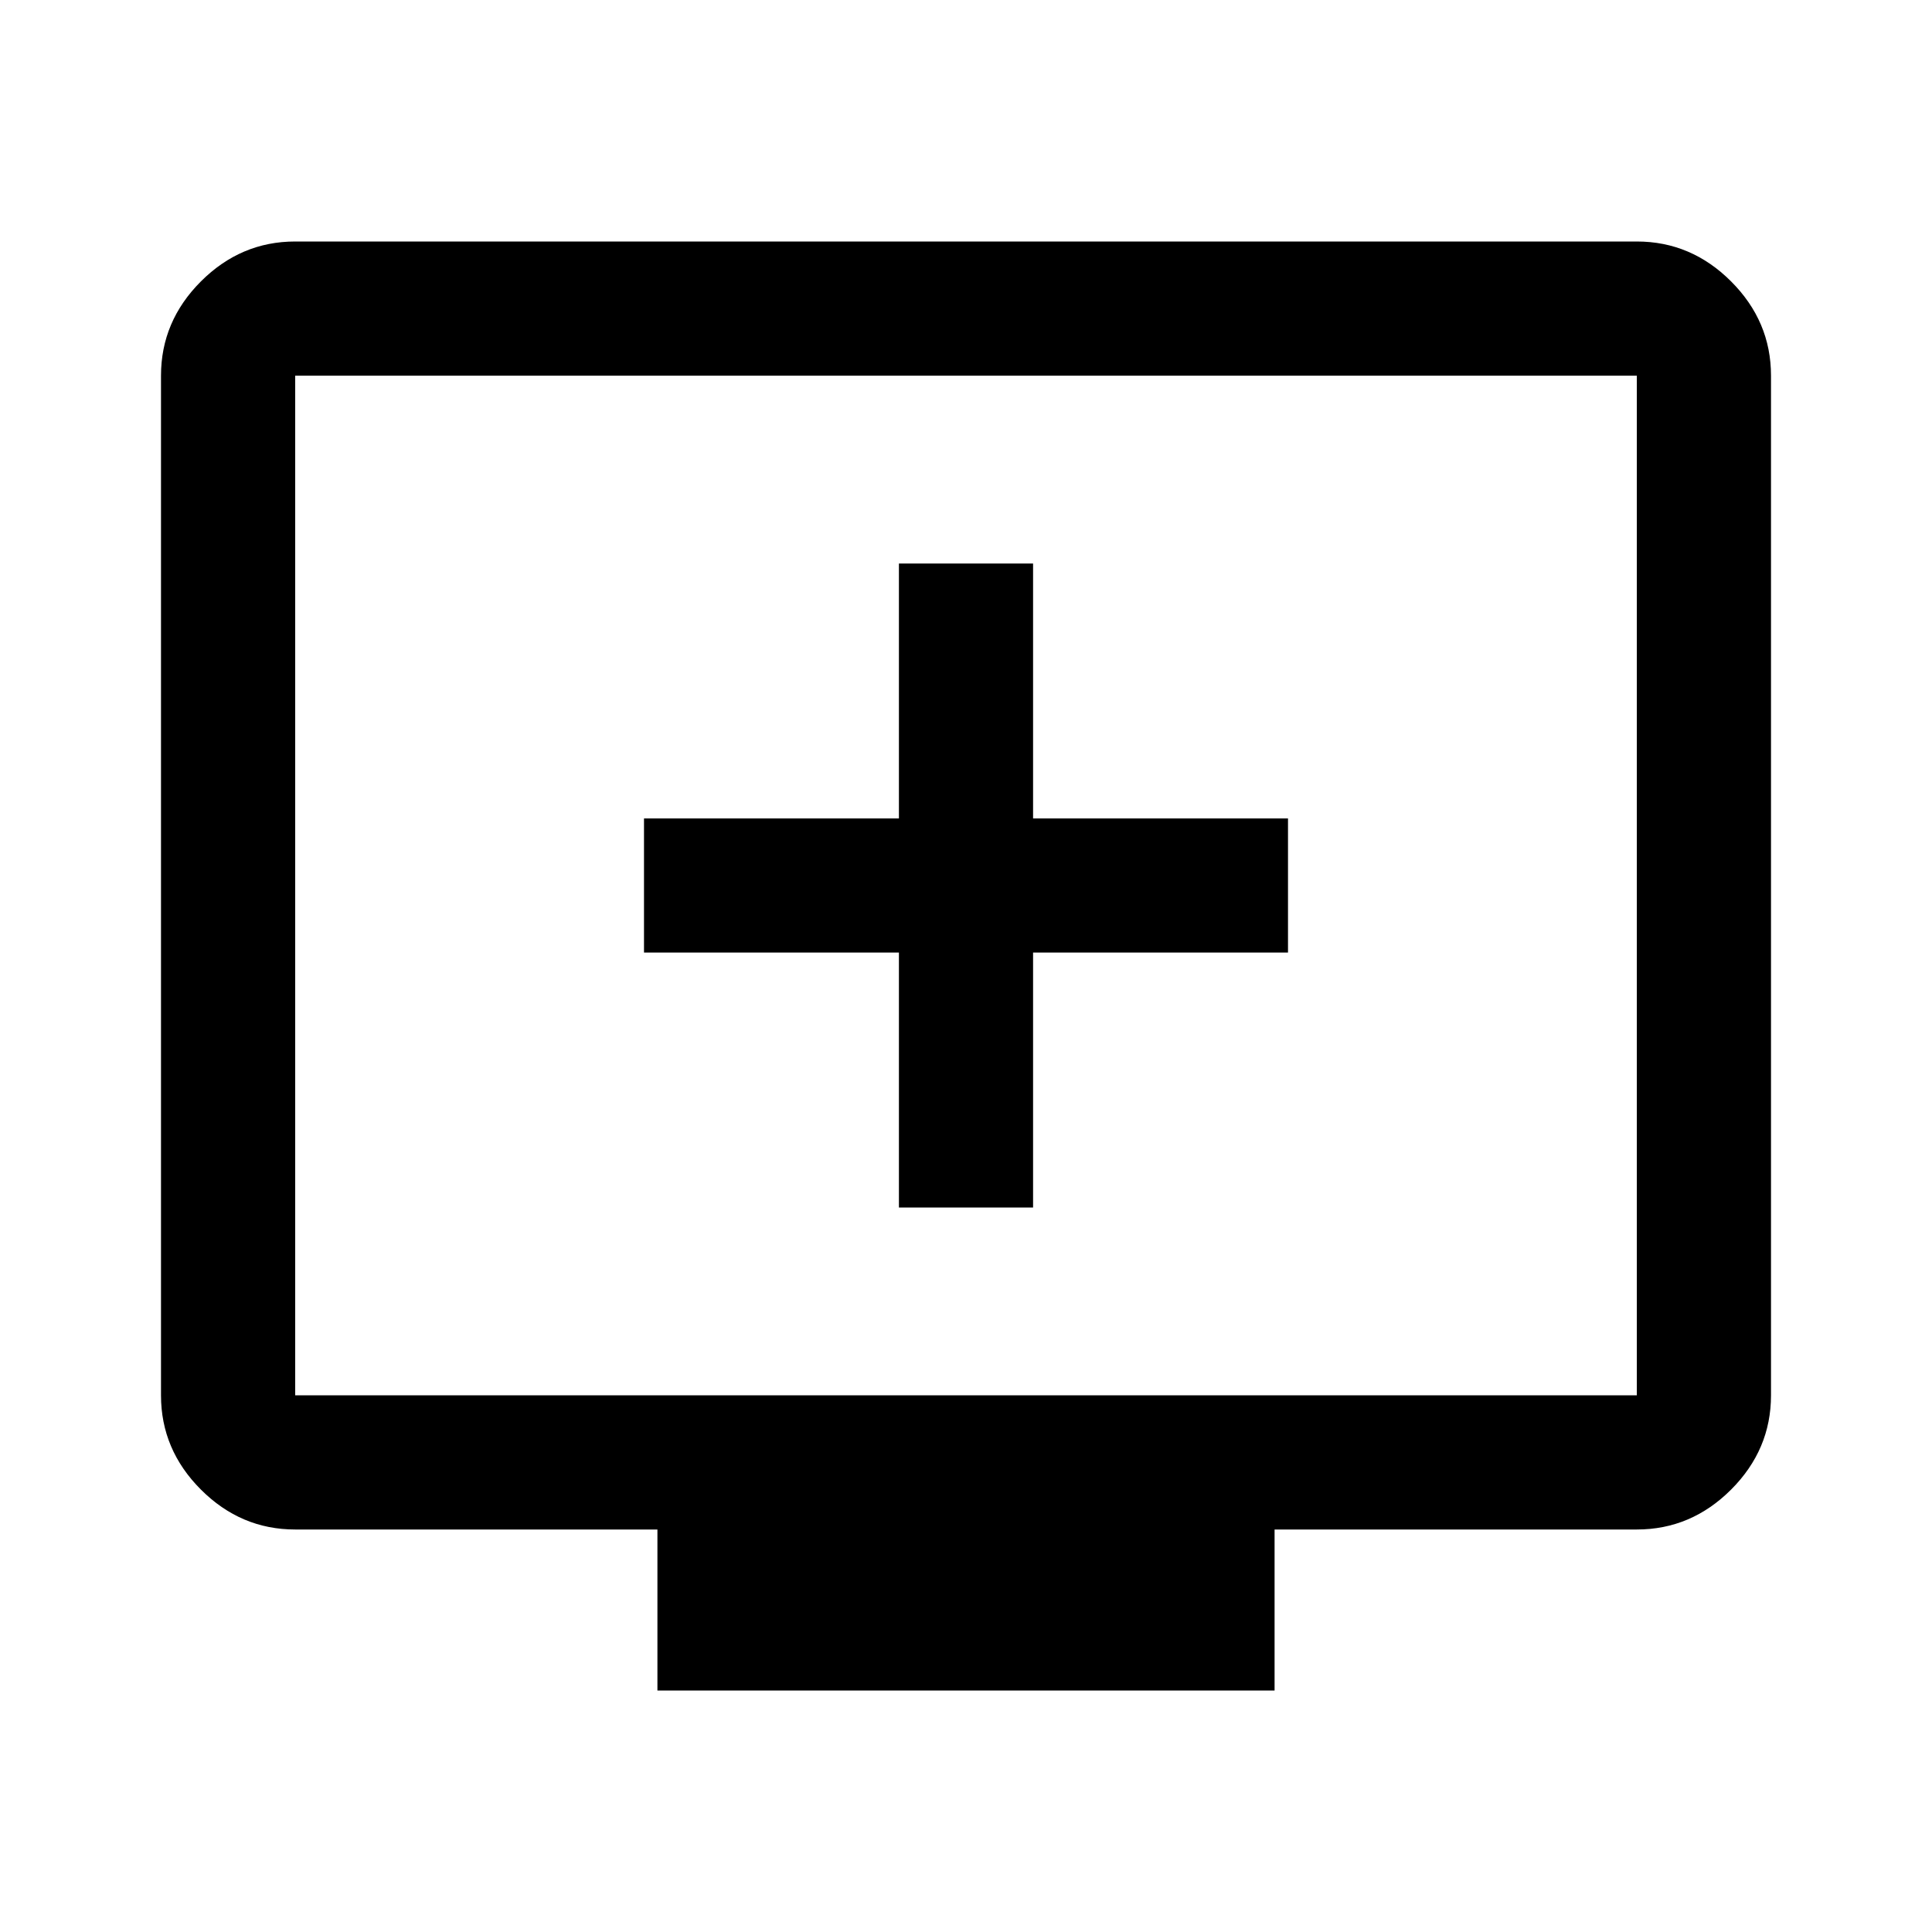
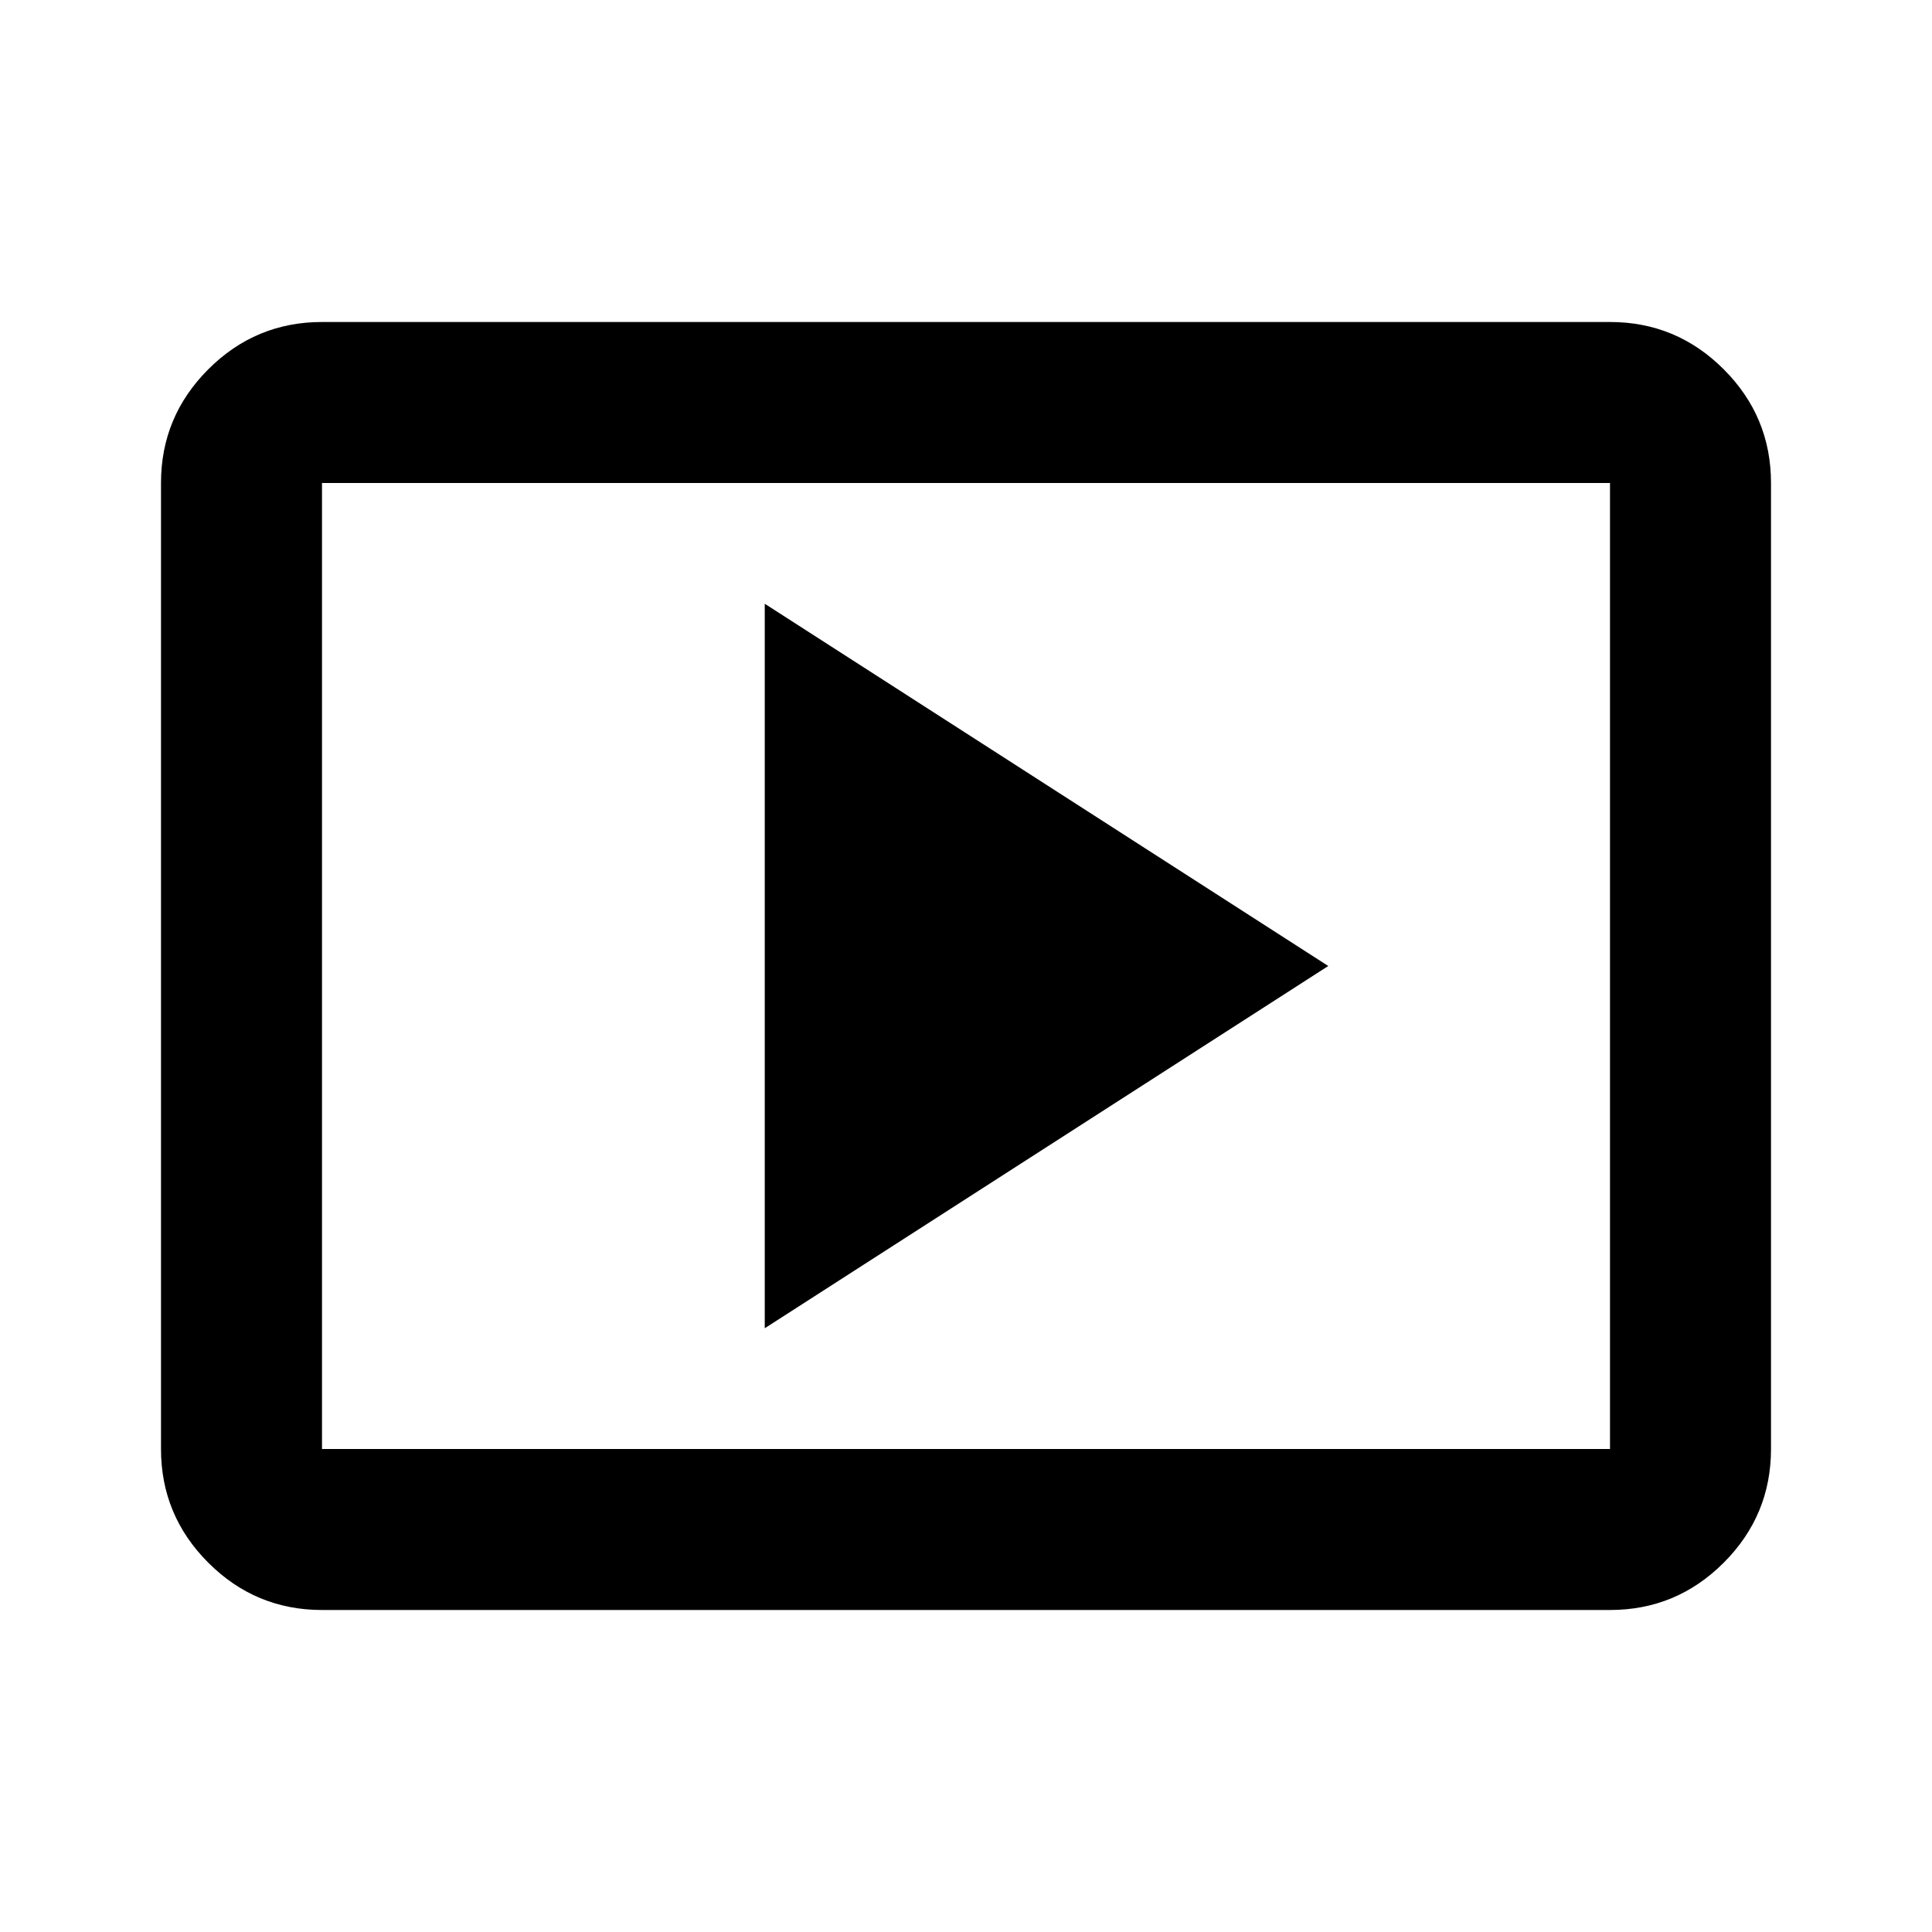
- <svg xmlns="http://www.w3.org/2000/svg" height="40px" viewBox="0 -960 960 960" width="40px" fill="currentColor">
-   <path d="M446.67-360h66.66v-126.67H640v-66.66H513.33V-680h-66.66v126.67H320v66.66h126.67V-360Zm-120 240v-80h-180q-27 0-46.84-19.83Q80-239.67 80-266.67v-506.66q0-27 19.83-46.84Q119.67-840 146.67-840h666.66q27 0 46.84 19.83Q880-800.33 880-773.33v506.66q0 27-19.83 46.84Q840.33-200 813.33-200h-180v80H326.67Zm-180-146.67h666.66v-506.66H146.67v506.66Zm0 0v-506.66 506.66Z" />
+ <svg xmlns="http://www.w3.org/2000/svg" height="24px" viewBox="0 -960 960 960" width="24px" fill="currentColor">
+   <path d="m380-300 280-180-280-180v360ZM160-160q-33 0-56.5-23.5T80-240v-480q0-33 23.5-56.5T160-800h640q33 0 56.5 23.5T880-720v480q0 33-23.5 56.5T800-160H160Zm0-80h640v-480H160v480Zm0 0v-480 480Z" />
</svg>
